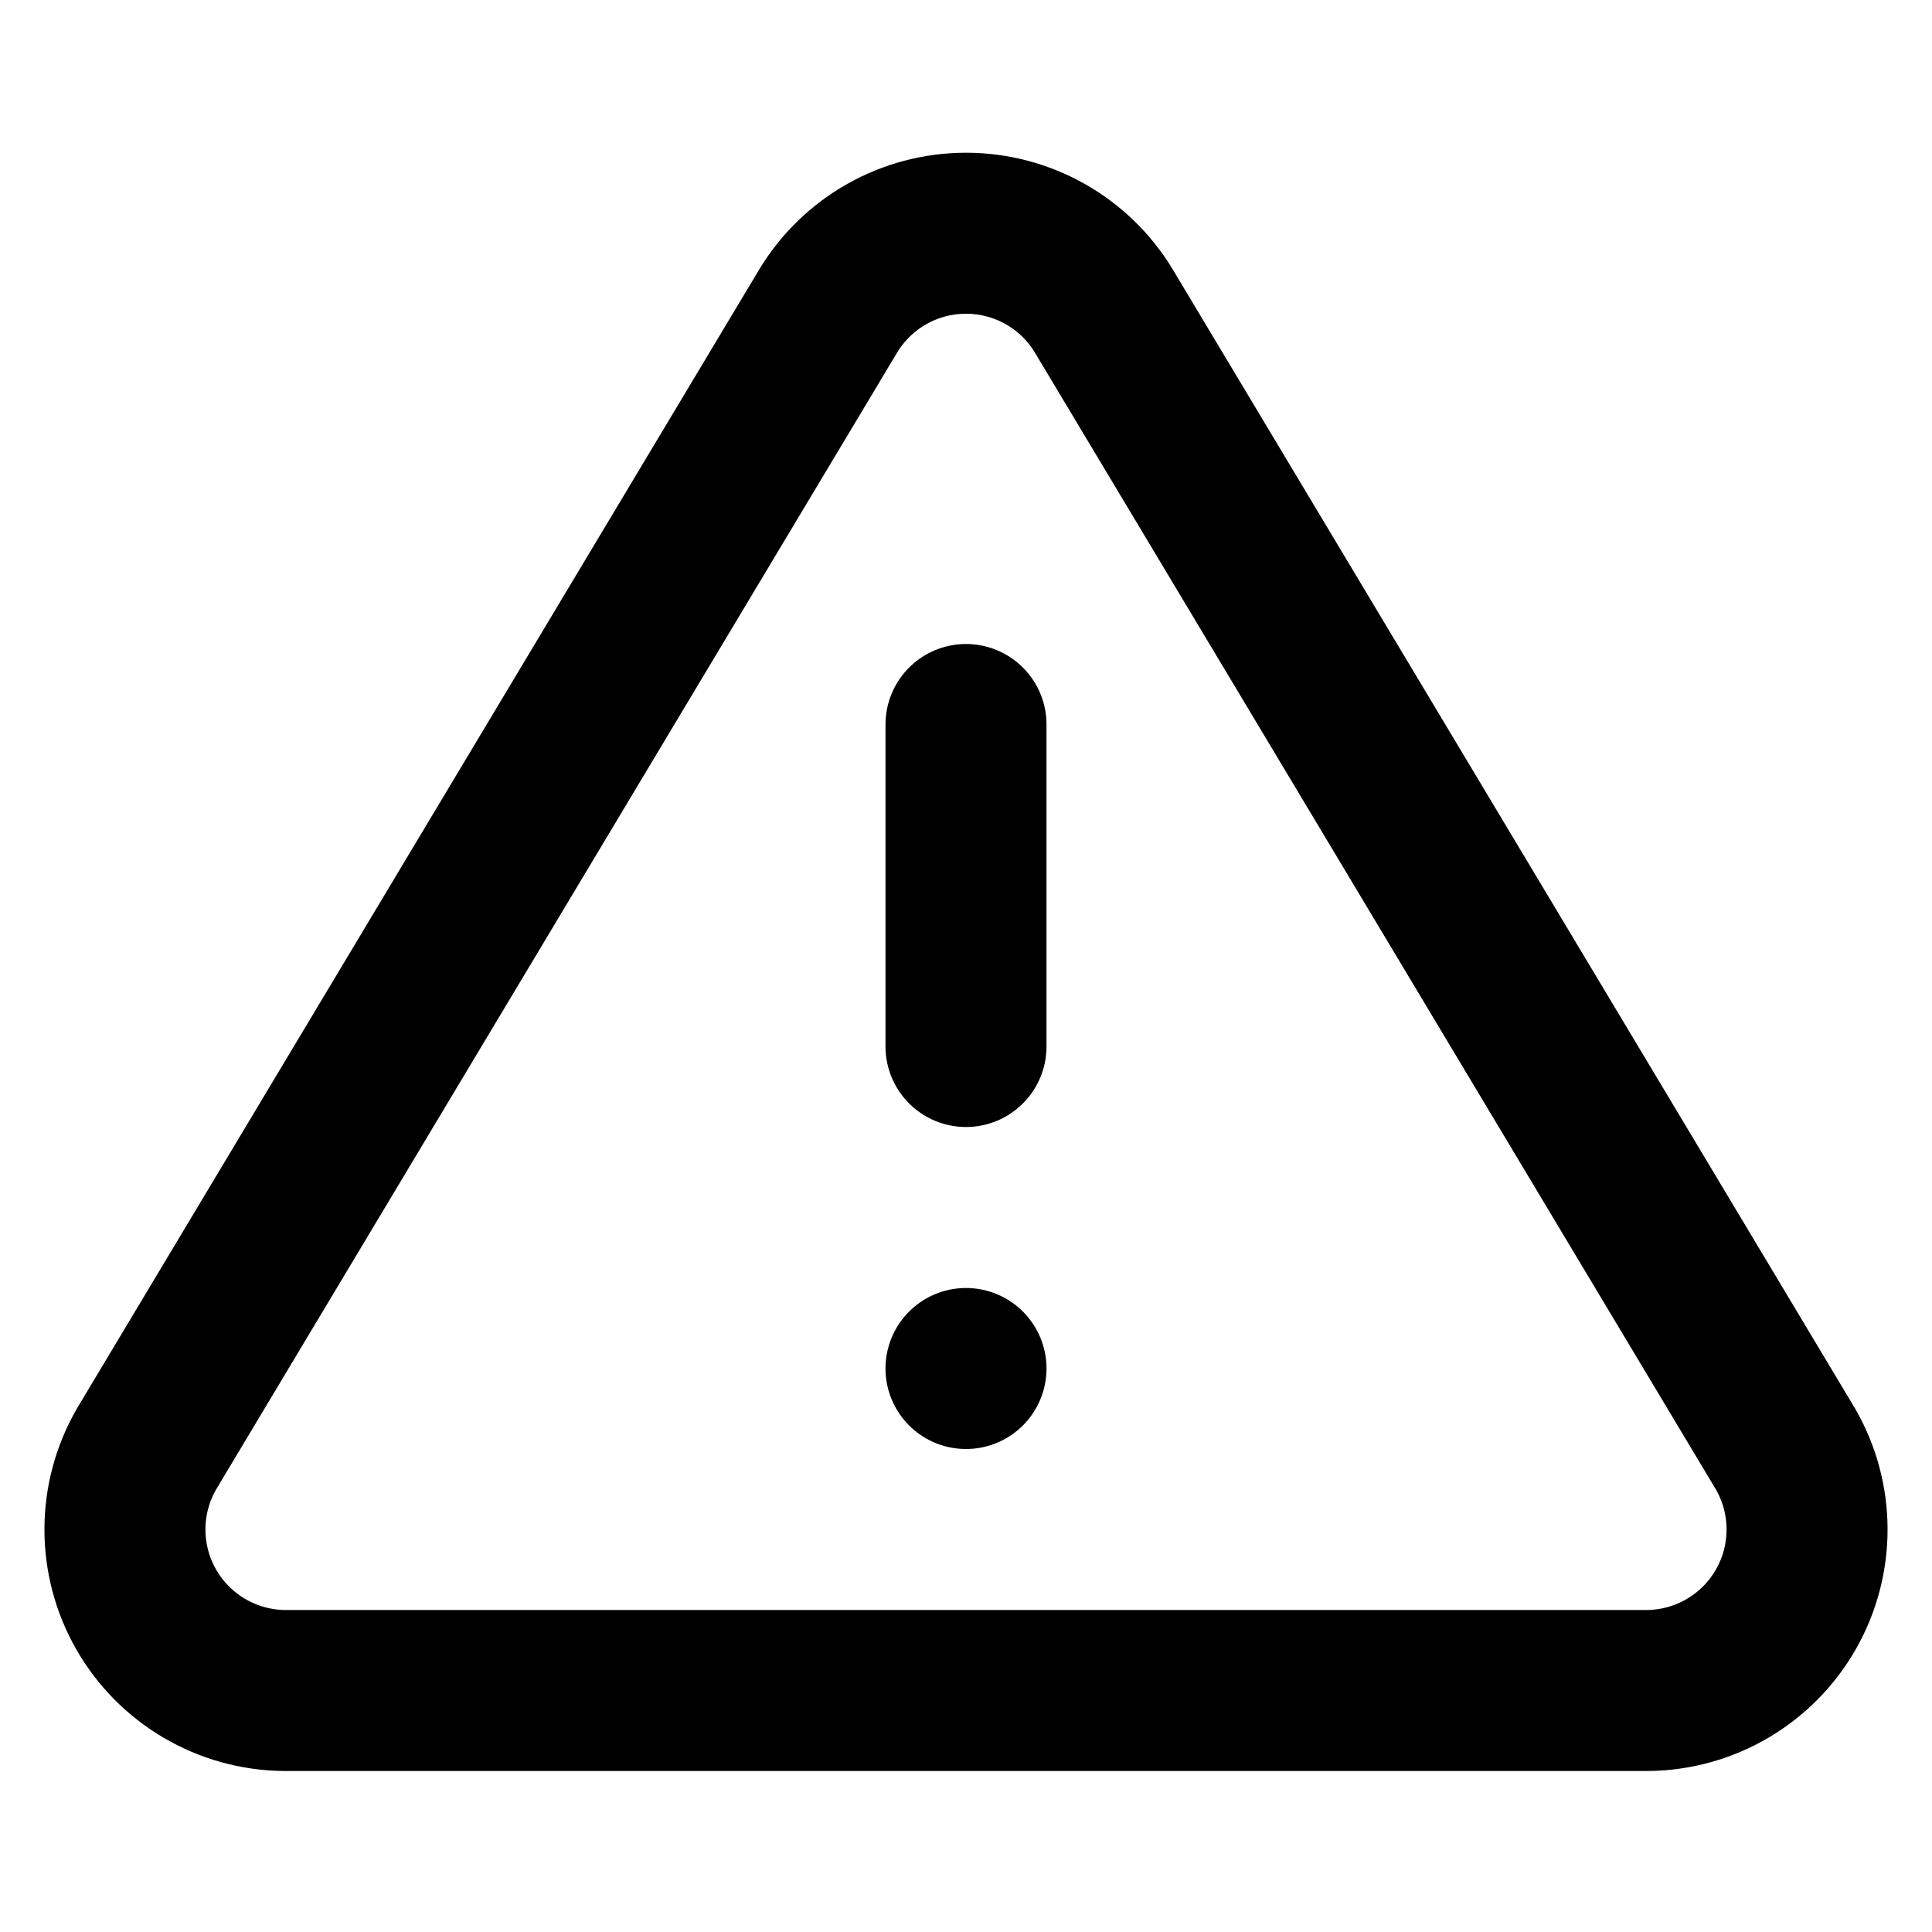
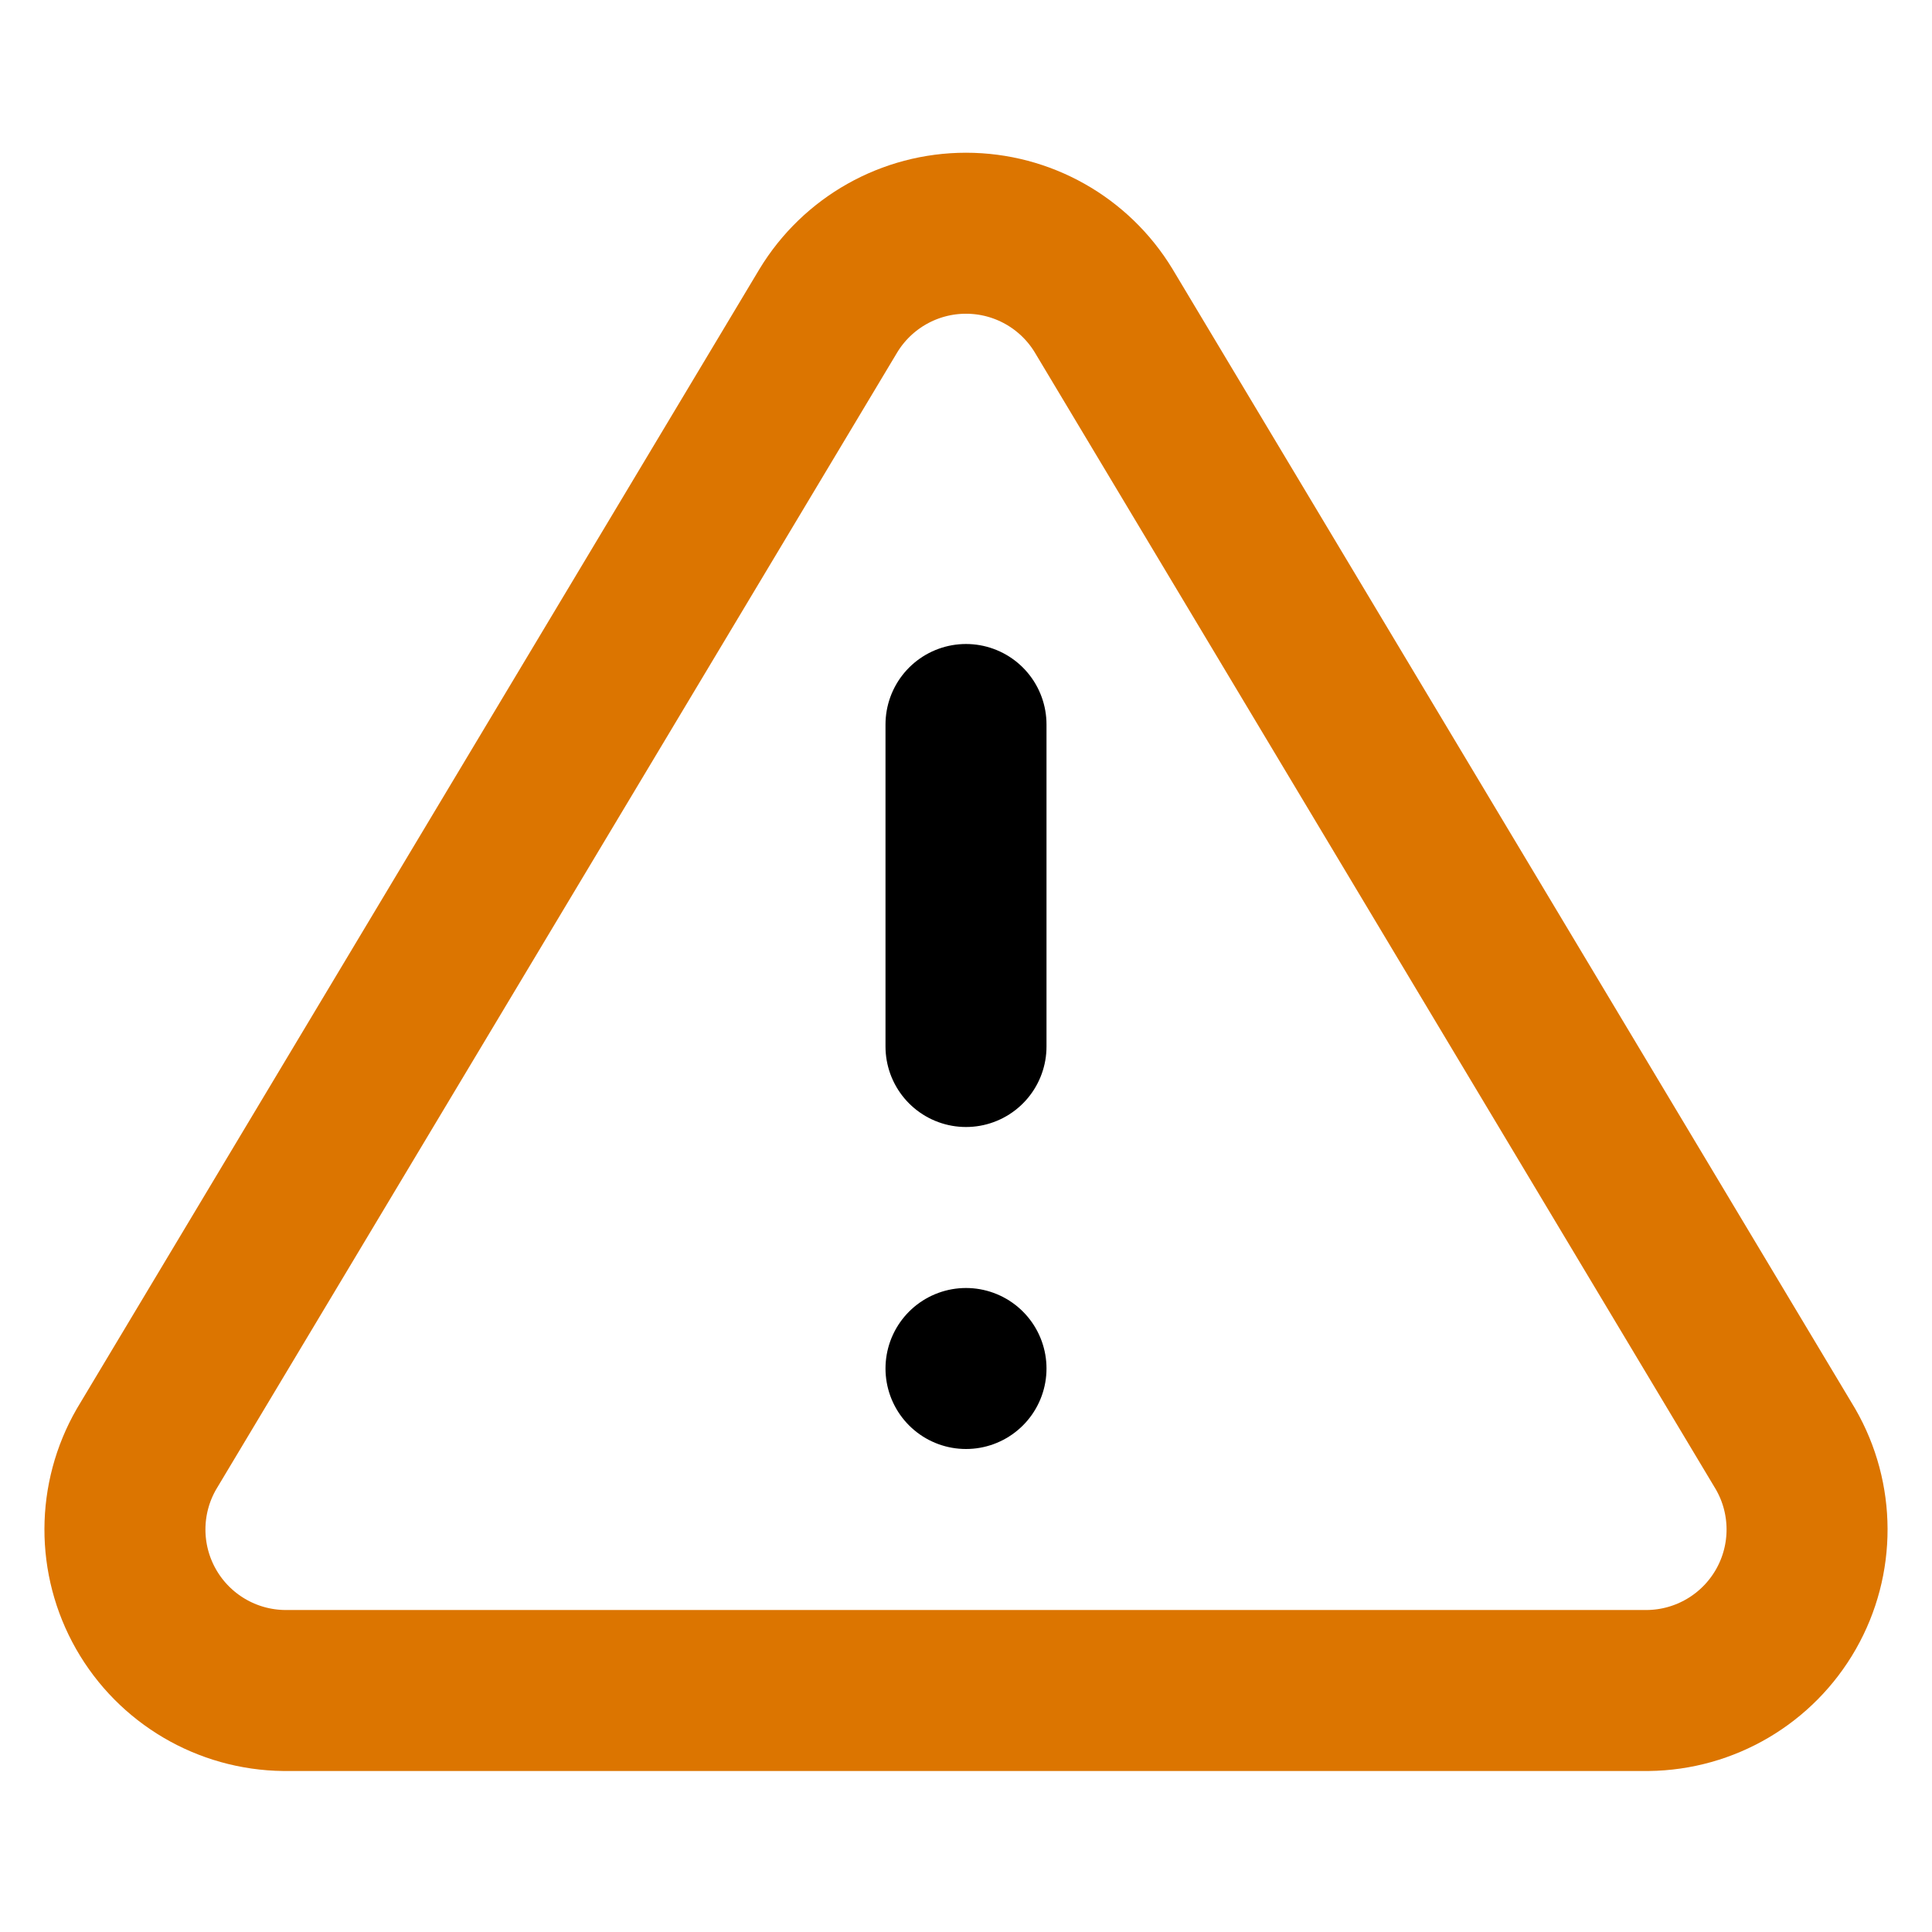
- <svg xmlns="http://www.w3.org/2000/svg" width="24" height="24" viewBox="0 0 24 24" fill="none" stroke="currentColor" stroke-width="2" stroke-linecap="round" stroke-linejoin="round" class="feather feather-alert-triangle">
-   <path d="M10.29 3.86L1.82 18a2 2 0 0 0 1.71 3h16.94a2 2 0 0 0 1.71-3L13.71 3.86a2 2 0 0 0-3.42 0z" />
-   <line x1="12" y1="9" x2="12" y2="13" />
-   <line x1="12" y1="17" x2="12" y2="17" />
+ <svg xmlns="http://www.w3.org/2000/svg" width="24" height="24" viewBox="0 0 24 24" fill="none" stroke="currentColor" stroke-width="2" stroke-linecap="round" stroke-linejoin="round" class="feather feather-alert-triangle" version="1.1" id="svg896">
+   <defs id="defs900" />
+   <path d="M10.29 3.86L1.82 18a2 2 0 0 0 1.71 3h16.94a2 2 0 0 0 1.71-3L13.71 3.86a2 2 0 0 0-3.42 0z" id="path890" style="stroke:#dc7500;stroke-opacity:1" />
+   <line x1="12" y1="9" x2="12" y2="13" id="line892" />
+   <line x1="12" y1="17" x2="12" y2="17" id="line894" />
</svg>
